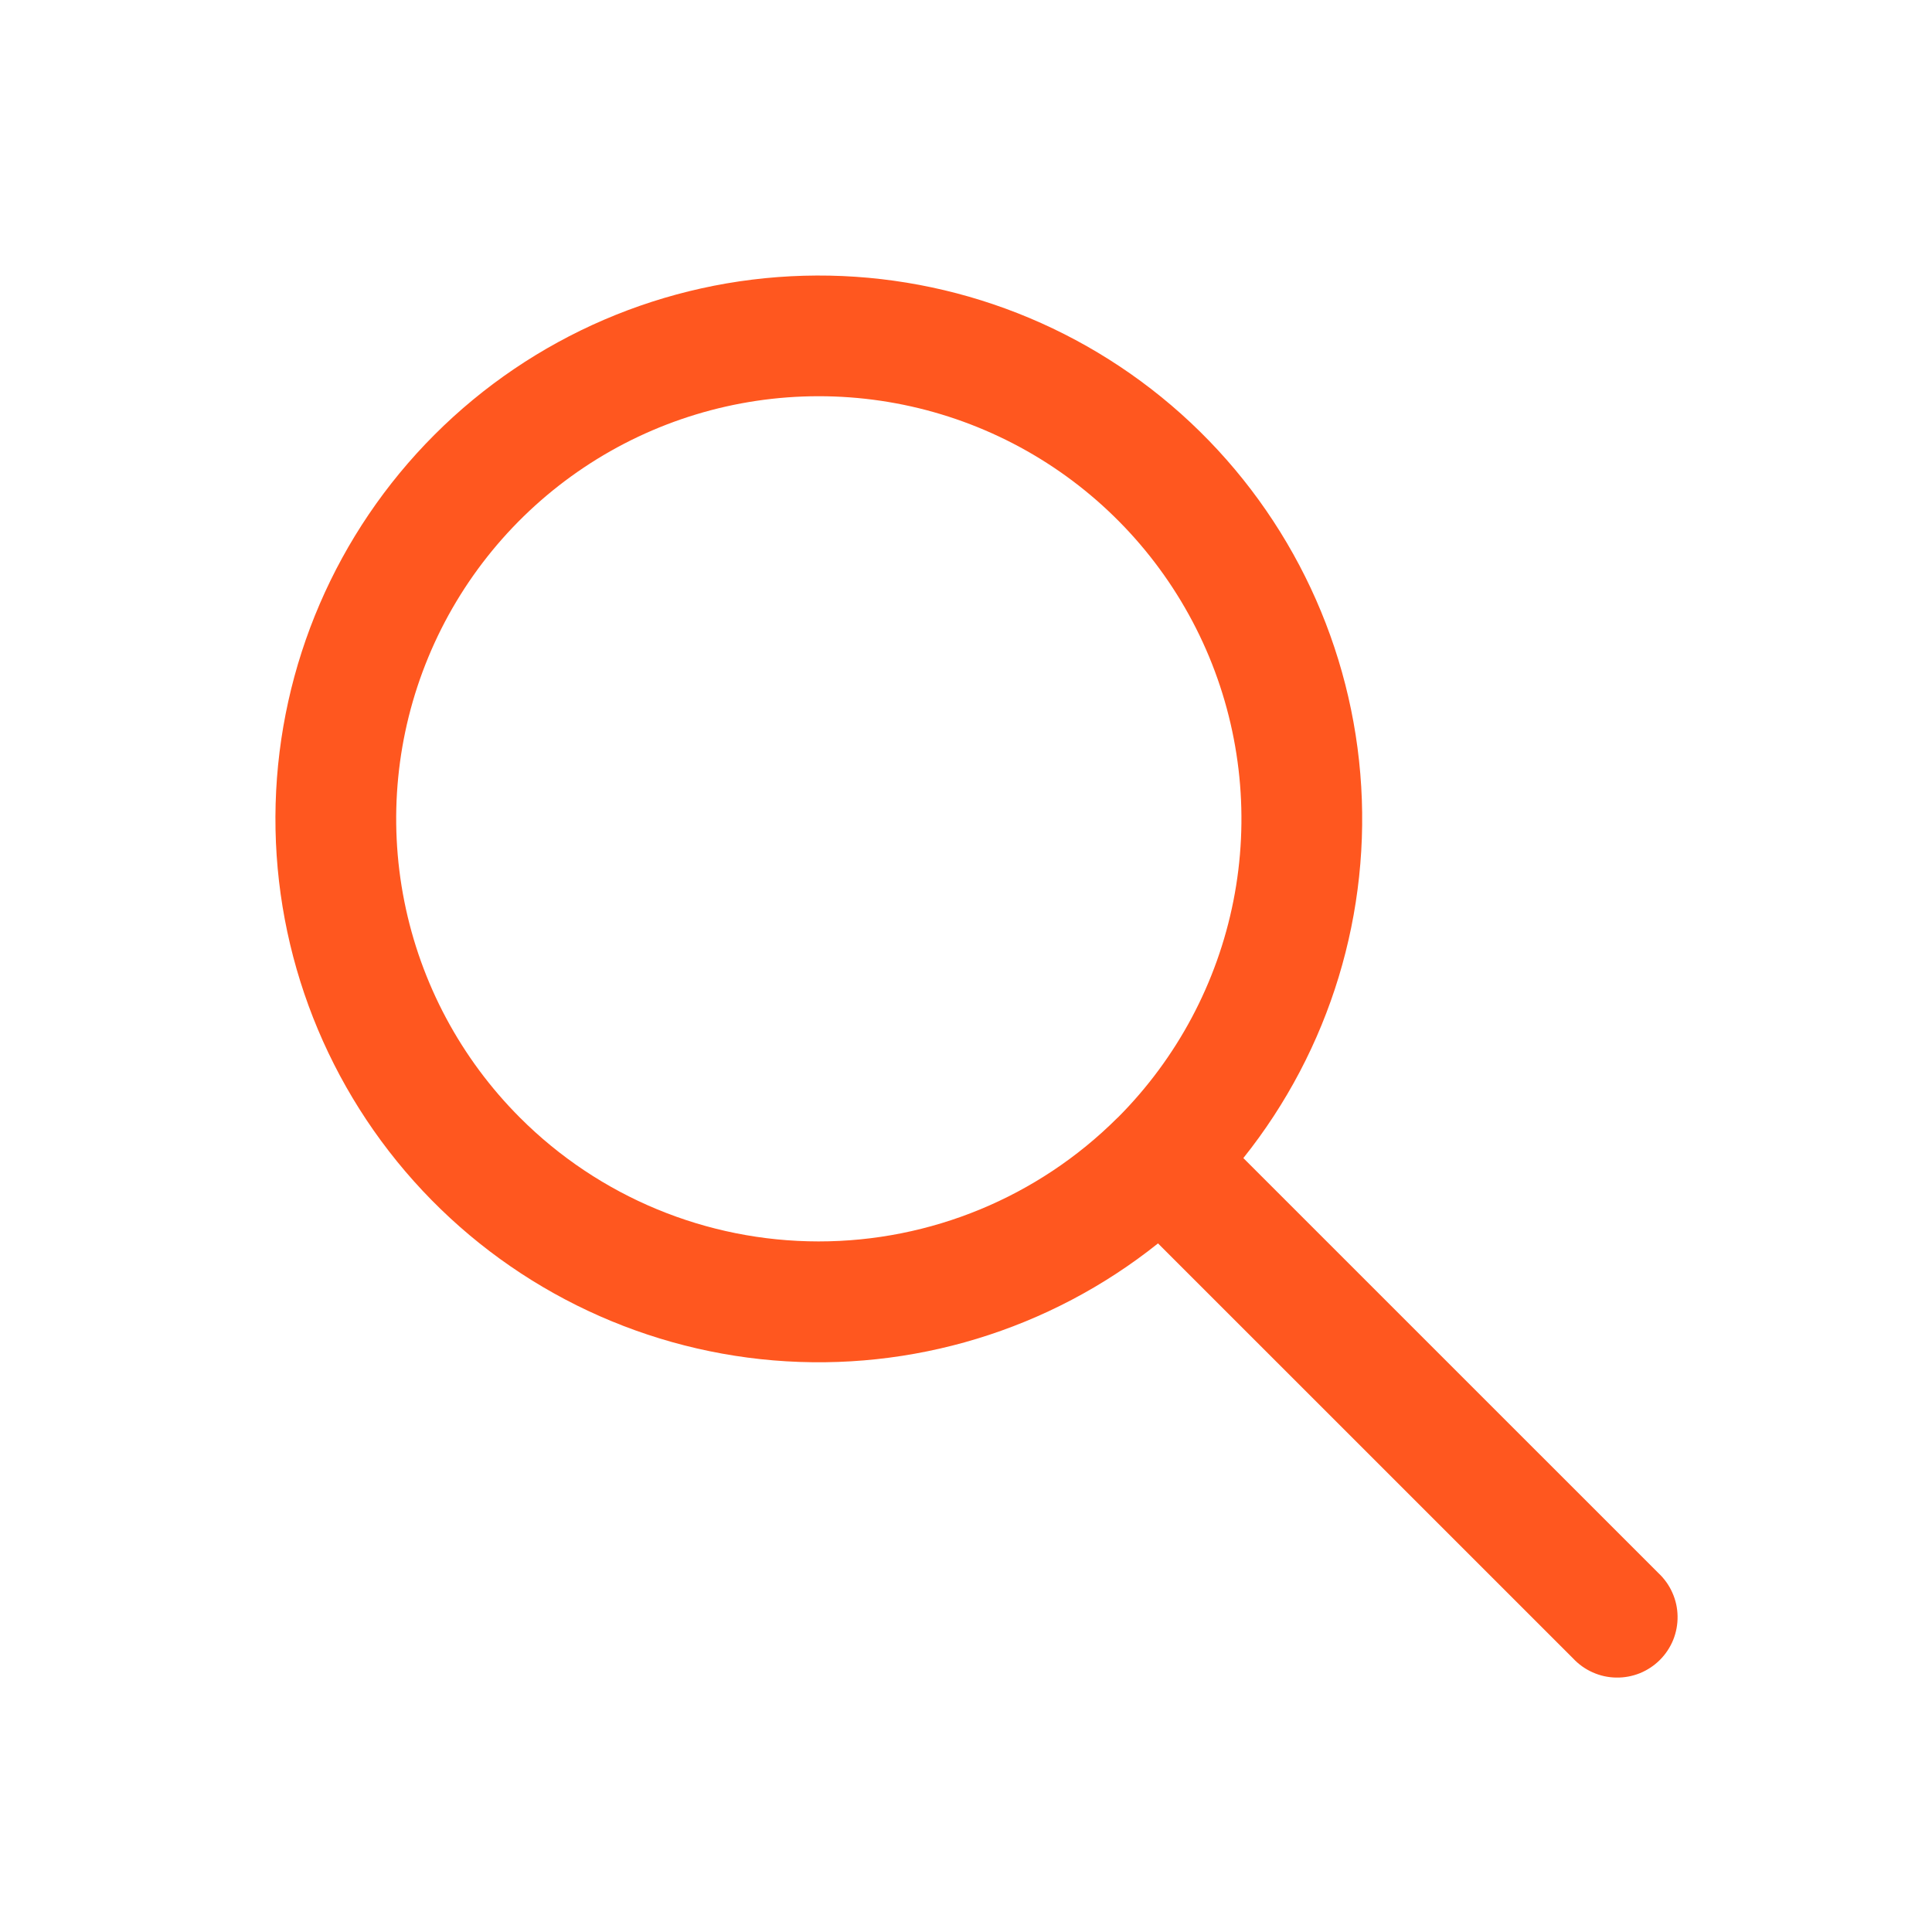
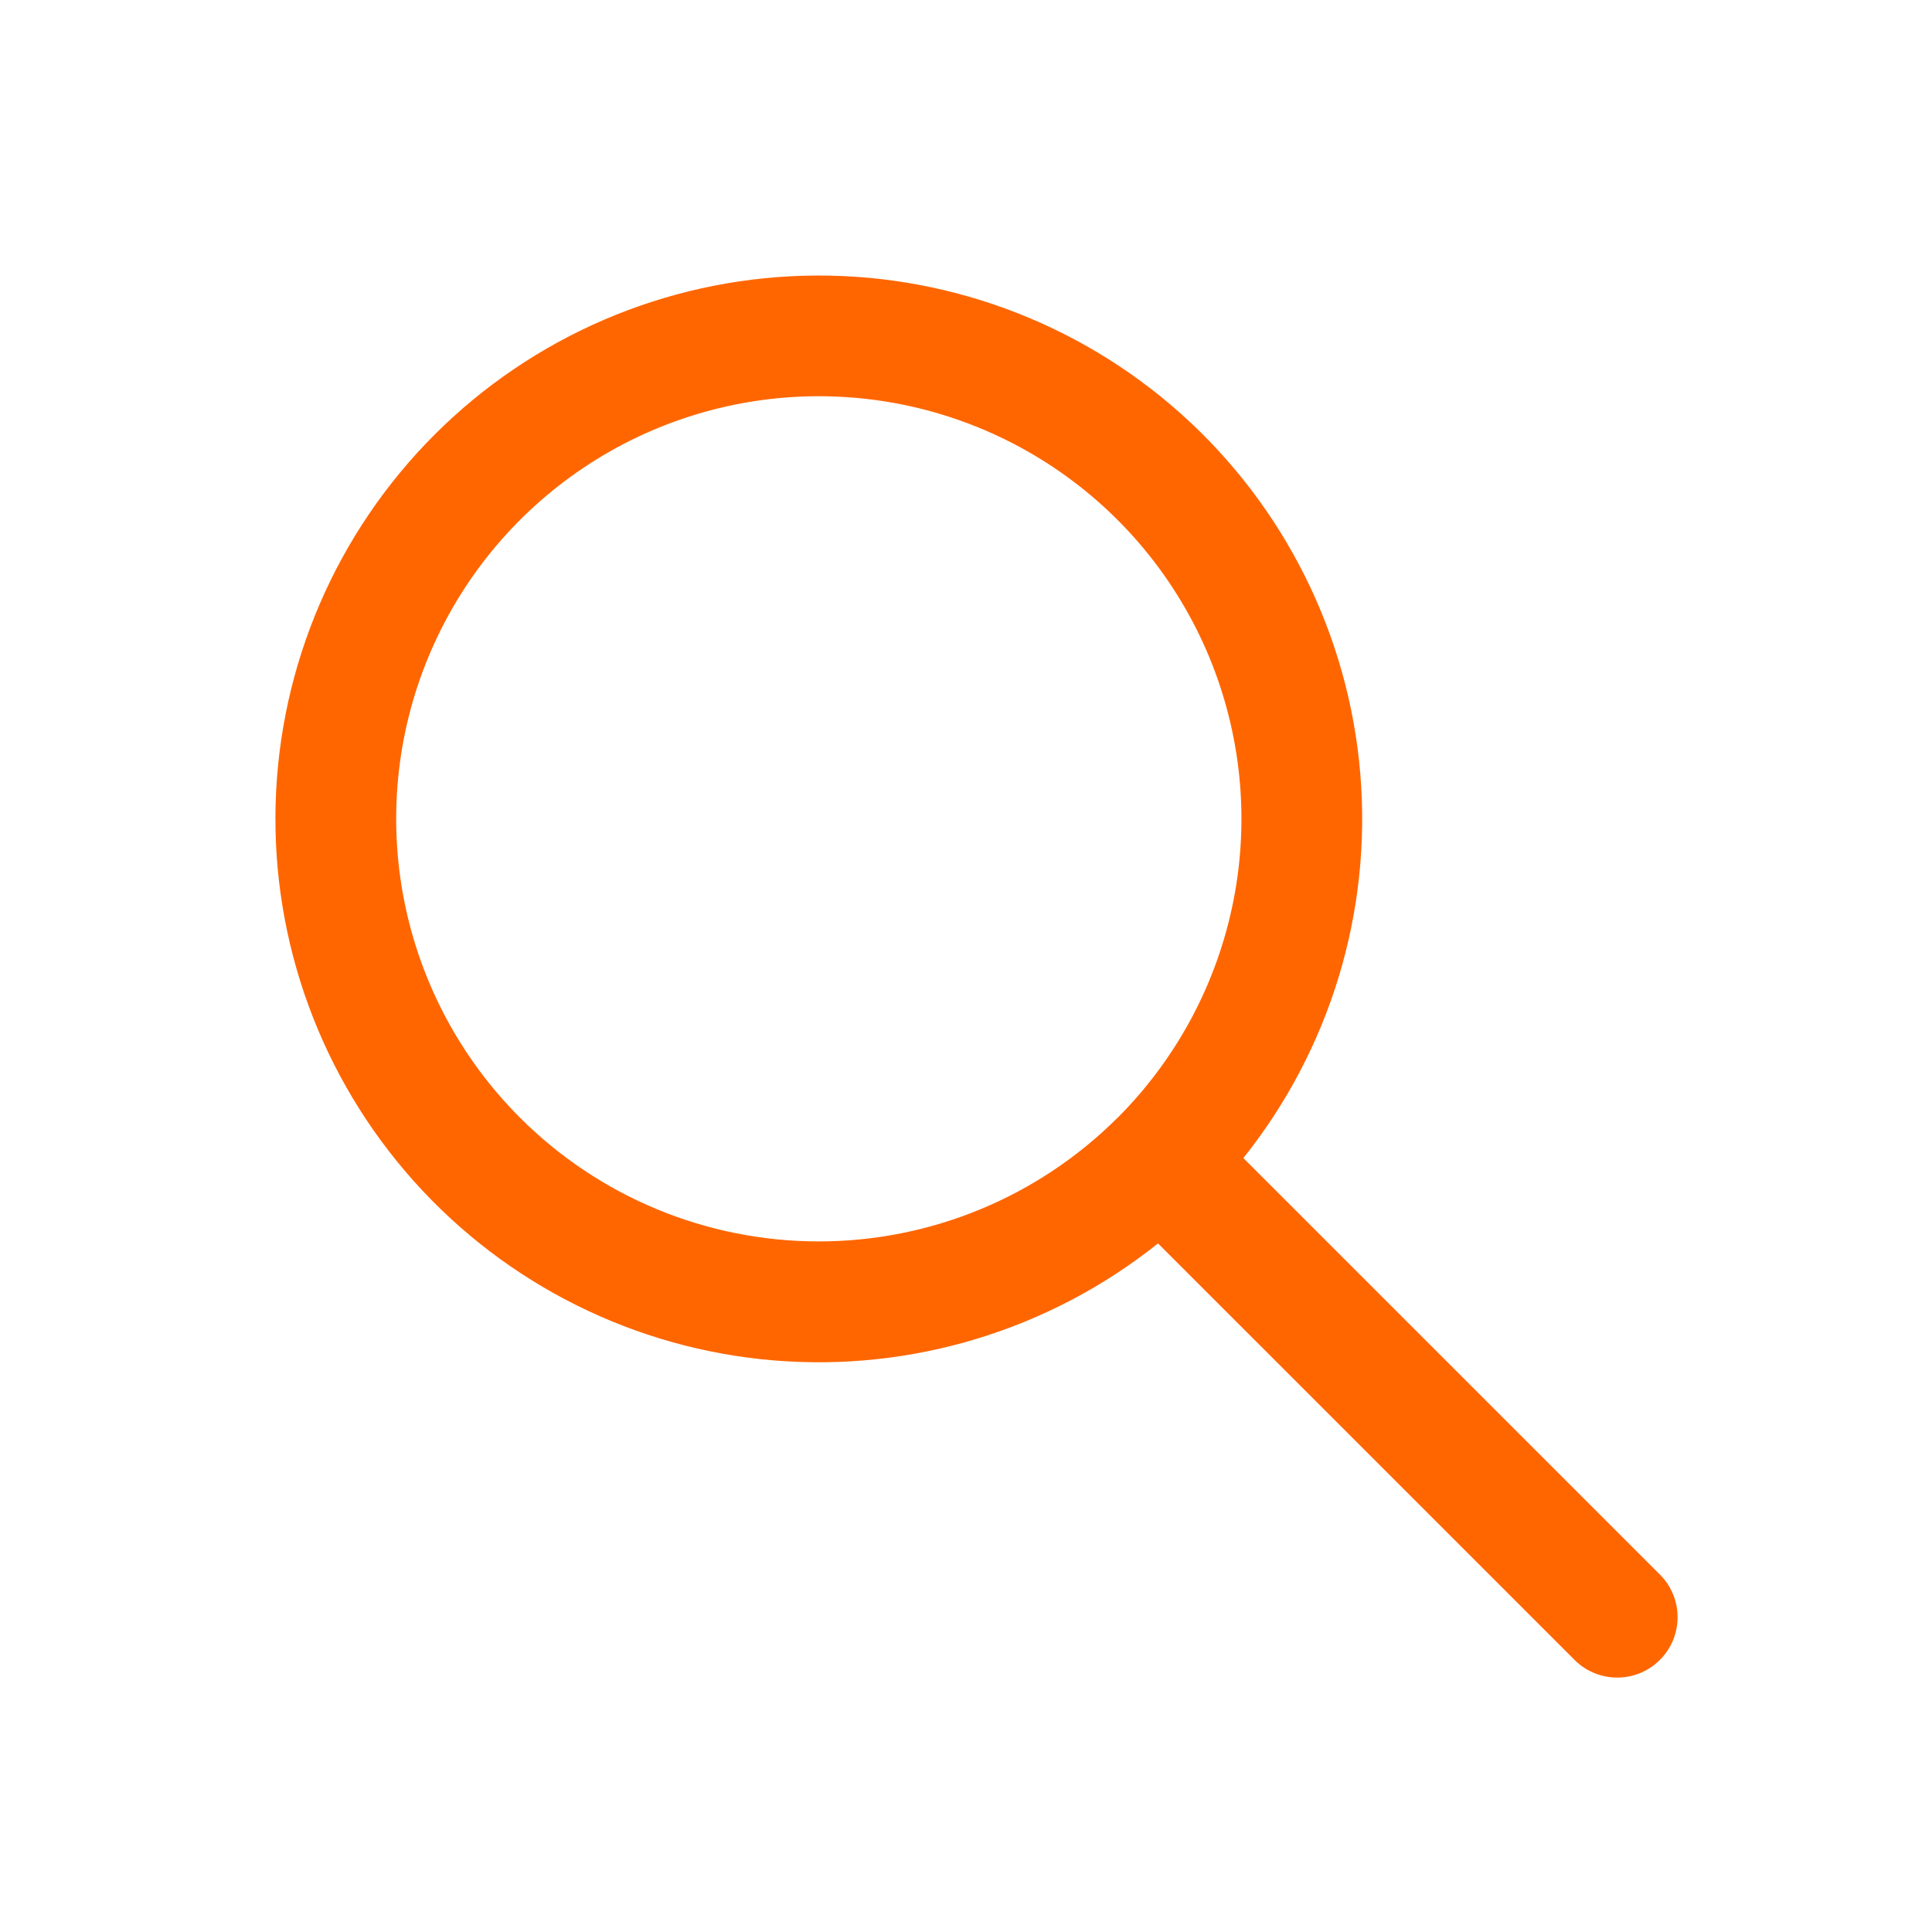
<svg xmlns="http://www.w3.org/2000/svg" width="36" height="36" viewBox="0 0 36 36" fill="none">
-   <path fill-rule="evenodd" clip-rule="evenodd" d="M21.578 23.169C19.556 24.784 16.992 25.564 14.413 25.349C11.835 25.133 9.436 23.938 7.711 22.009C5.986 20.08 5.064 17.564 5.136 14.977C5.208 12.39 6.268 9.929 8.098 8.099C9.928 6.269 12.389 5.21 14.976 5.138C17.563 5.066 20.079 5.987 22.008 7.712C23.936 9.438 25.131 11.836 25.347 14.415C25.563 16.994 24.783 19.557 23.168 21.579L30.901 29.311C31.012 29.415 31.101 29.539 31.162 29.677C31.224 29.815 31.257 29.964 31.259 30.115C31.262 30.266 31.234 30.416 31.178 30.556C31.121 30.696 31.037 30.823 30.93 30.93C30.823 31.037 30.696 31.121 30.556 31.178C30.416 31.234 30.266 31.262 30.115 31.259C29.964 31.257 29.815 31.224 29.677 31.162C29.539 31.101 29.415 31.012 29.311 30.901L21.578 23.169ZM9.689 20.826C8.588 19.725 7.838 18.322 7.534 16.795C7.23 15.268 7.385 13.685 7.981 12.246C8.576 10.808 9.585 9.578 10.879 8.712C12.173 7.846 13.695 7.384 15.252 7.383C16.809 7.382 18.331 7.842 19.627 8.706C20.922 9.57 21.932 10.799 22.53 12.237C23.127 13.675 23.285 15.257 22.983 16.785C22.681 18.312 21.933 19.716 20.834 20.819L20.826 20.826L20.819 20.832C19.341 22.306 17.339 23.133 15.252 23.132C13.165 23.131 11.164 22.302 9.689 20.826Z" fill="#FF571F" />
+   <path fill-rule="evenodd" clip-rule="evenodd" d="M21.578 23.169C19.556 24.784 16.992 25.564 14.413 25.349C11.835 25.133 9.436 23.938 7.711 22.009C5.986 20.08 5.064 17.564 5.136 14.977C5.208 12.39 6.268 9.929 8.098 8.099C9.928 6.269 12.389 5.21 14.976 5.138C17.563 5.066 20.079 5.987 22.008 7.712C23.936 9.438 25.131 11.836 25.347 14.415C25.563 16.994 24.783 19.557 23.168 21.579L30.901 29.311C31.012 29.415 31.101 29.539 31.162 29.677C31.224 29.815 31.257 29.964 31.259 30.115C31.262 30.266 31.234 30.416 31.178 30.556C31.121 30.696 31.037 30.823 30.93 30.93C30.823 31.037 30.696 31.121 30.556 31.178C30.416 31.234 30.266 31.262 30.115 31.259C29.964 31.257 29.815 31.224 29.677 31.162C29.539 31.101 29.415 31.012 29.311 30.901L21.578 23.169ZM9.689 20.826C8.588 19.725 7.838 18.322 7.534 16.795C7.23 15.268 7.385 13.685 7.981 12.246C8.576 10.808 9.585 9.578 10.879 8.712C12.173 7.846 13.695 7.384 15.252 7.383C16.809 7.382 18.331 7.842 19.627 8.706C20.922 9.57 21.932 10.799 22.53 12.237C23.127 13.675 23.285 15.257 22.983 16.785C22.681 18.312 21.933 19.716 20.834 20.819L20.826 20.826L20.819 20.832C19.341 22.306 17.339 23.133 15.252 23.132C13.165 23.131 11.164 22.302 9.689 20.826Z" fill="#ff6600" />
</svg>
